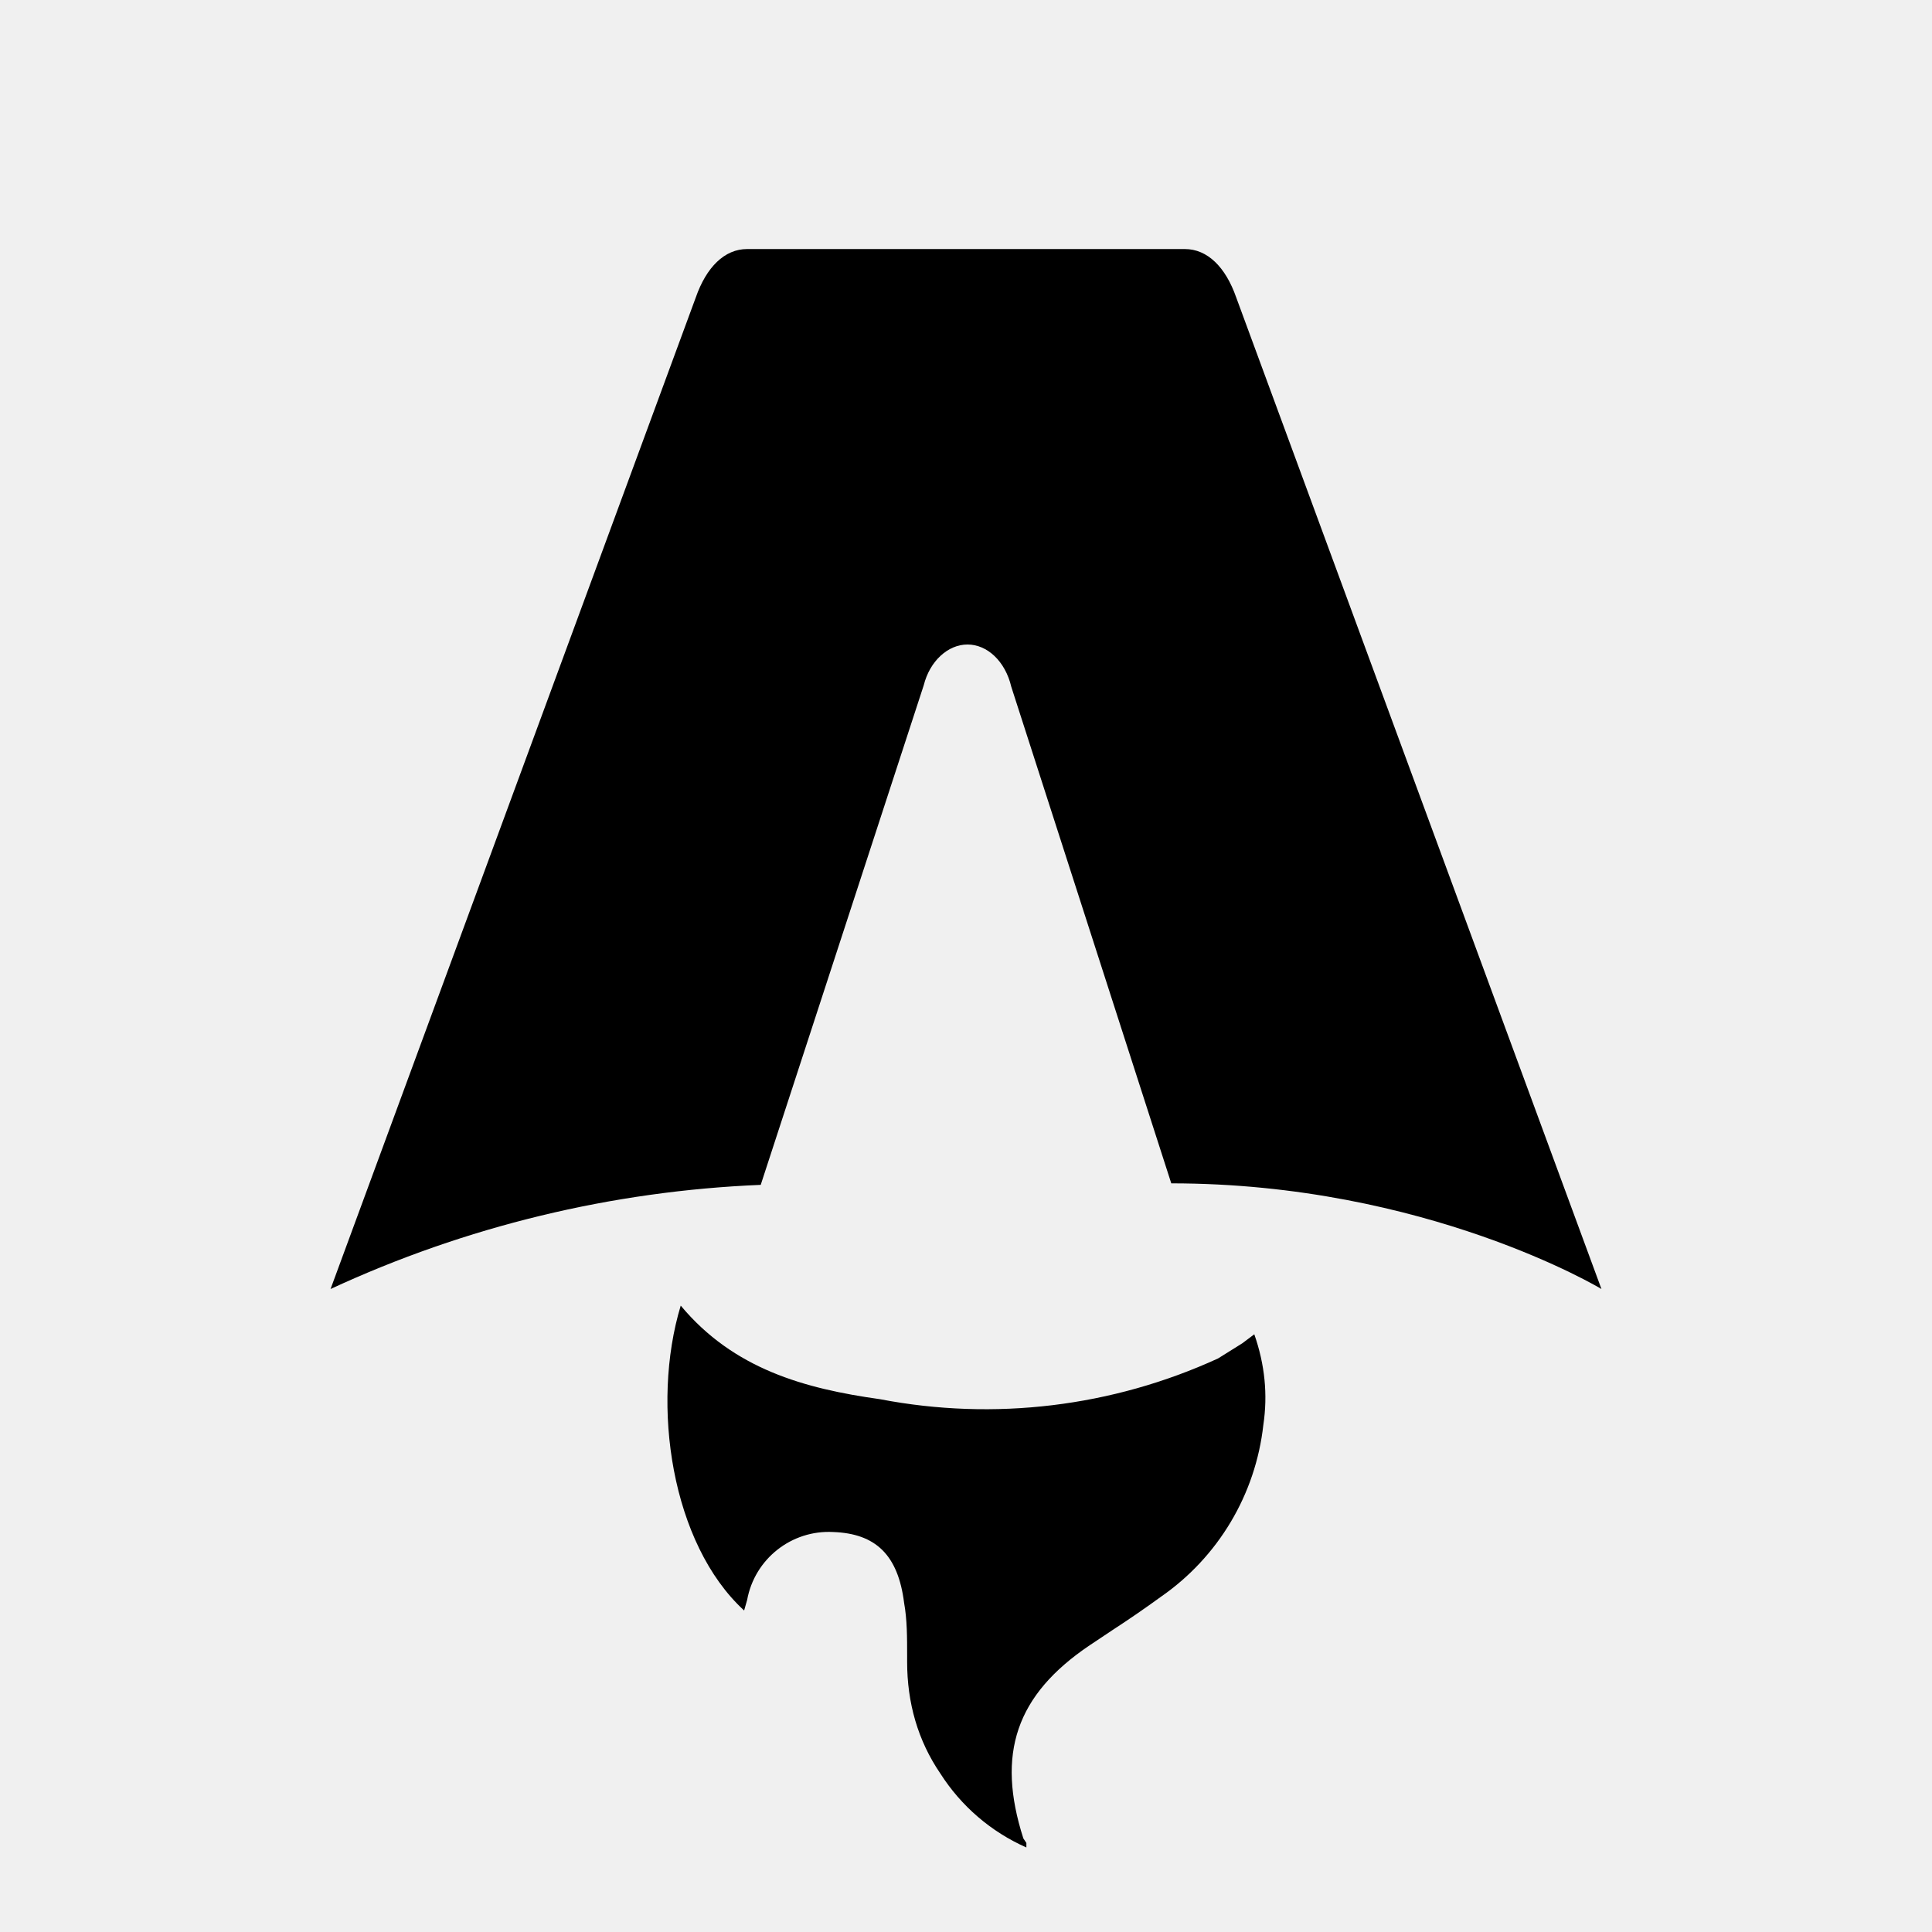
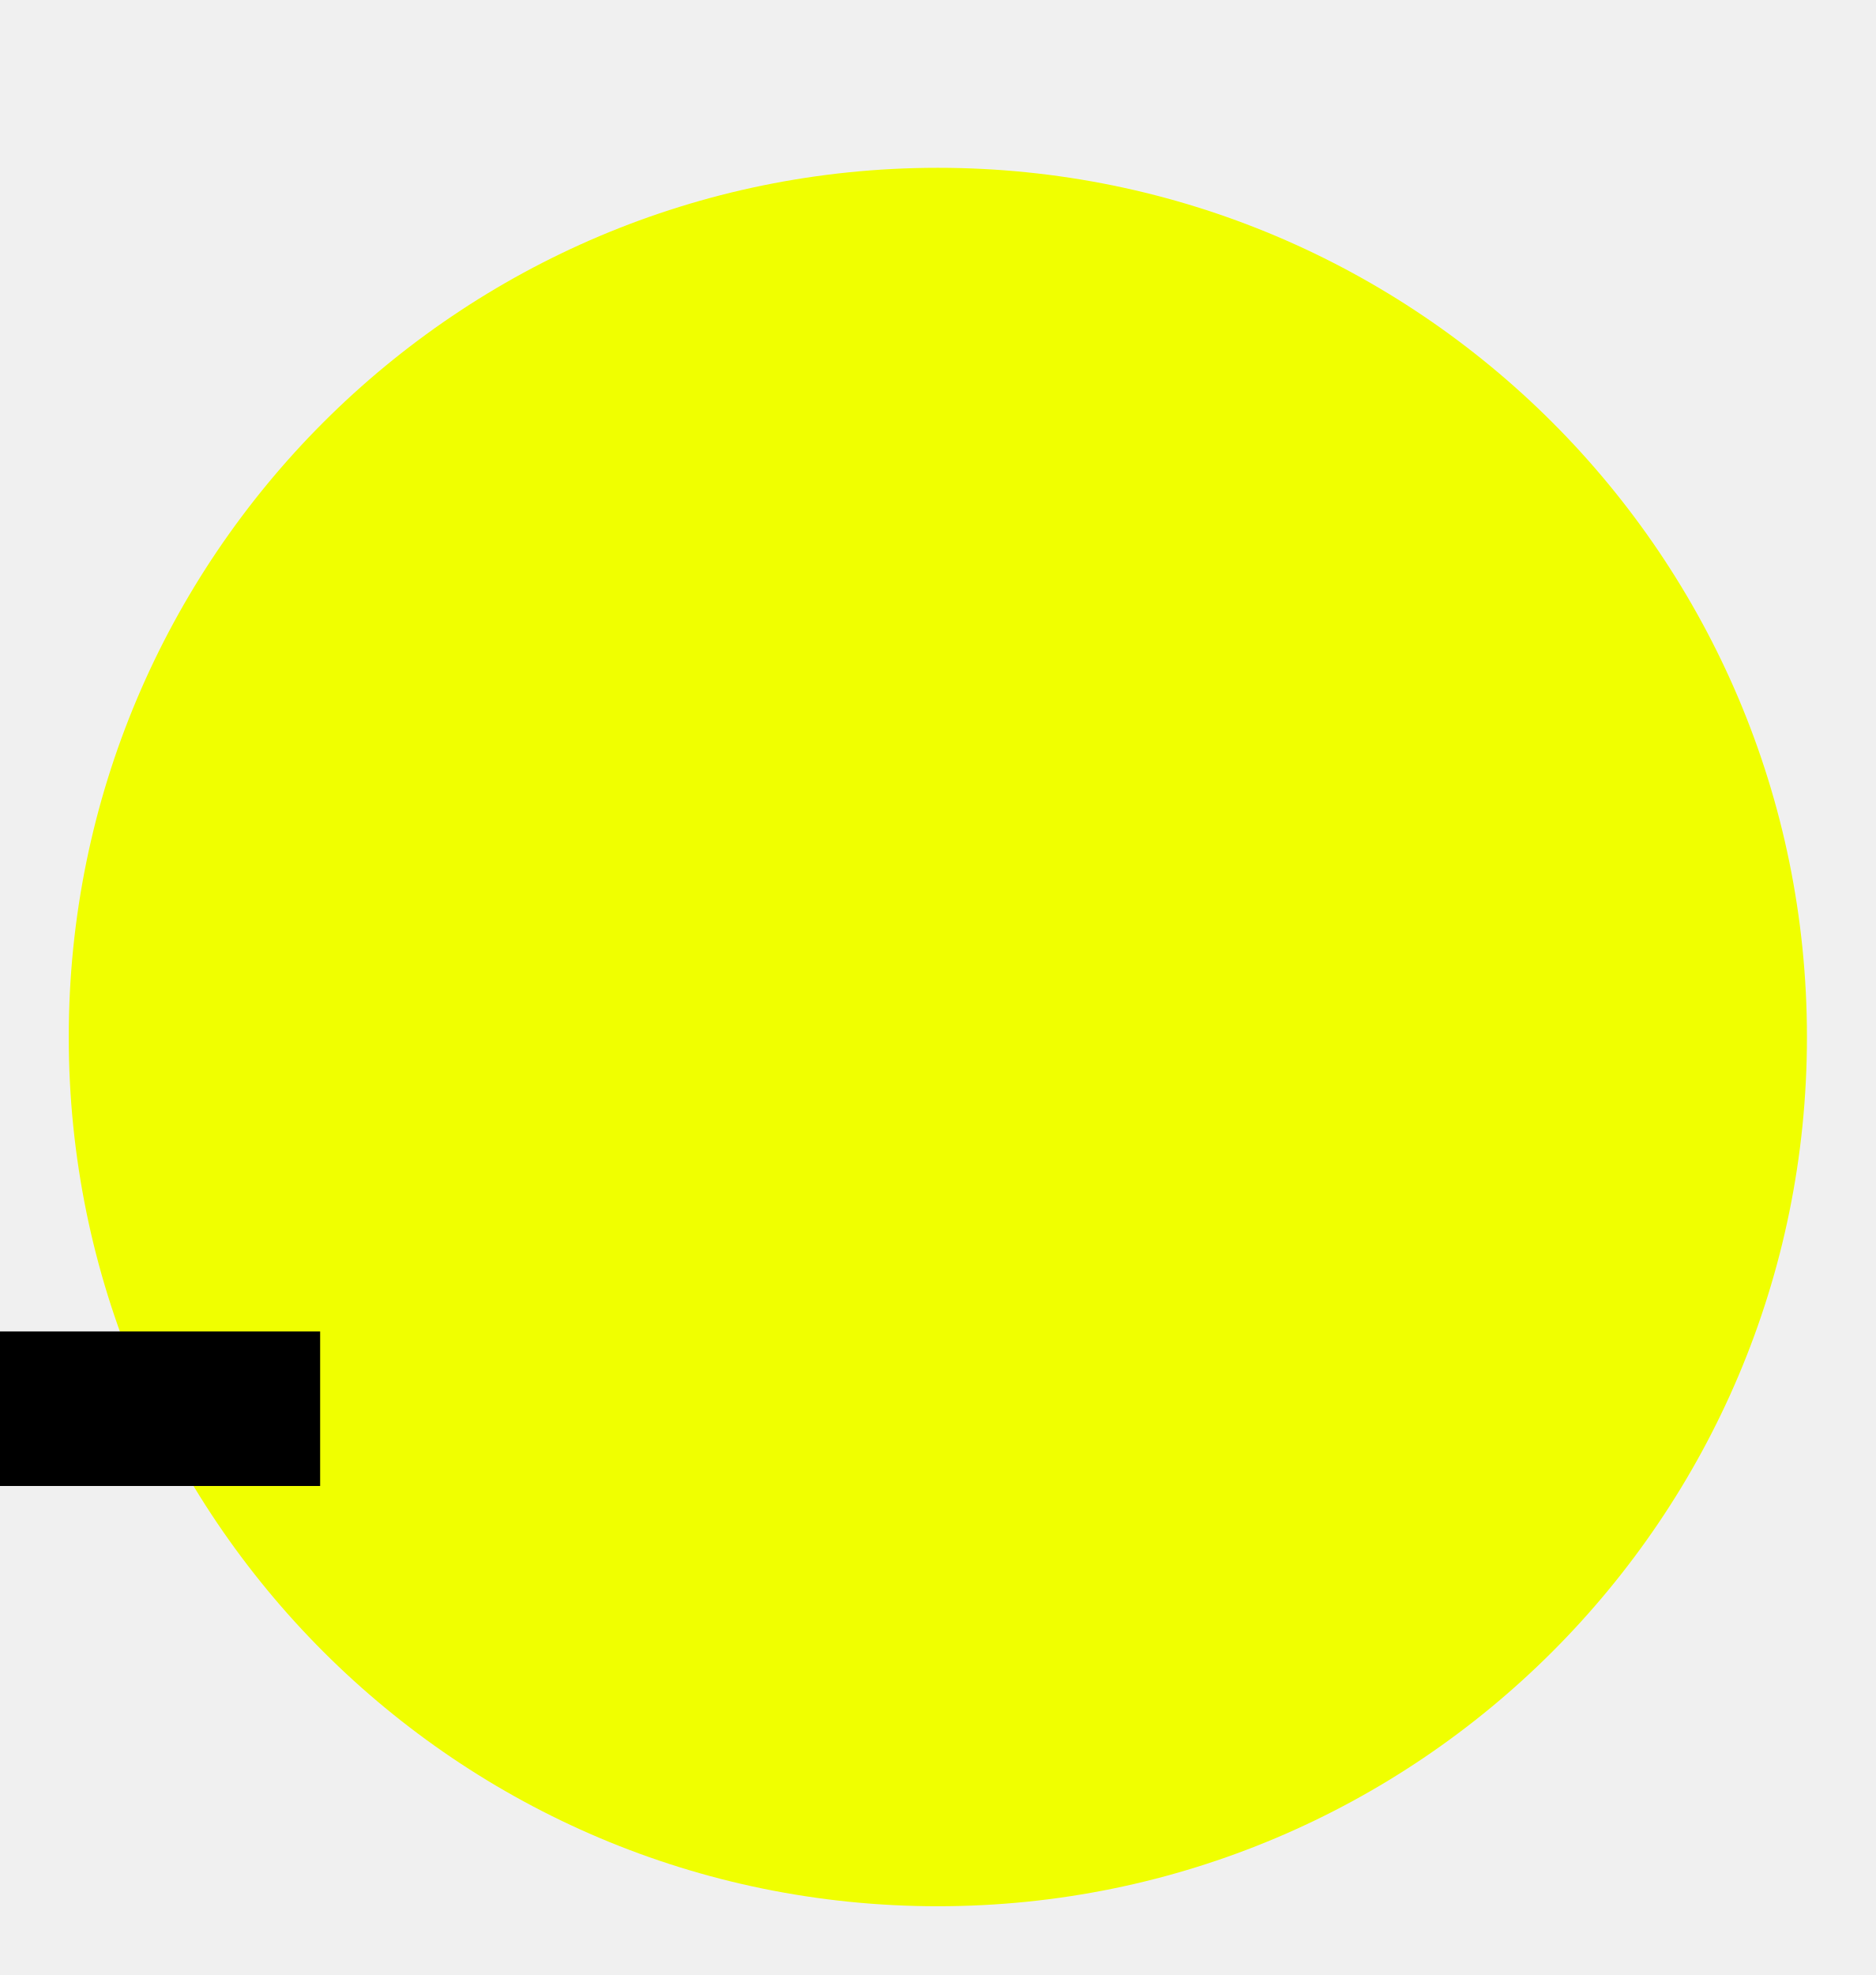
- <svg xmlns="http://www.w3.org/2000/svg" fill="none" viewBox="0 0 128 128">
-   <path d="M50.4 78.5a75.1 75.1 0 0 0-28.5 6.9l24.2-65.7c.7-2 1.9-3.2 3.4-3.2h29c1.5 0 2.7 1.2 3.4 3.2l24.2 65.7s-11.6-7-28.5-7L67 45.5c-.4-1.7-1.6-2.8-2.9-2.8-1.3 0-2.5 1.1-2.9 2.7L50.4 78.5Zm-1.1 28.2Zm-4.2-20.2c-2 6.6-.6 15.8 4.2 20.2a17.5 17.5 0 0 1 .2-.7 5.5 5.5 0 0 1 5.7-4.5c2.8.1 4.3 1.5 4.7 4.7.2 1.1.2 2.3.2 3.5v.4c0 2.7.7 5.2 2.2 7.4a13 13 0 0 0 5.7 4.9v-.3l-.2-.3c-1.8-5.6-.5-9.5 4.4-12.8l1.5-1a73 73 0 0 0 3.2-2.2 16 16 0 0 0 6.8-11.4c.3-2 .1-4-.6-6l-.8.6-1.6 1a37 37 0 0 1-22.4 2.7c-5-.7-9.7-2-13.2-6.2Z" />
-   <style>
-         path { fill: #000; }
-         @media (prefers-color-scheme: dark) {
-             path { fill: #FFF; }
-         }
-     </style>
+ <svg xmlns="http://www.w3.org/2000/svg" width="11.95mm" height="12.581mm" viewBox="0 0 11.95 12.581" version="1.1" id="svg1">
+   <defs id="defs1" />
+   <circle style="fill:#f0ff00;fill-opacity:1;stroke:#ffffff;stroke-width:0.877;stroke-opacity:0" id="path1" cx="5.975" cy="6.606" r="5.537" />
+   <g id="layer1" transform="translate(-64.6792,-114.9247)">
+     <text xml:space="preserve" style="font-style:normal;font-variant:normal;font-weight:normal;font-stretch:normal;font-size:15.589px;line-height:0.71;font-family:'Geist Mono';-inkscape-font-specification:'Geist Mono';text-align:center;writing-mode:lr-tb;direction:ltr;text-anchor:middle;fill:#000000;fill-opacity:1;stroke:#ffffff;stroke-width:0.751;stroke-opacity:0" x="70.319" y="126.369" id="text1">
+       <tspan id="tspan1" style="font-style:normal;font-variant:normal;font-weight:normal;font-stretch:normal;font-family:'Geist Mono';-inkscape-font-specification:'Geist Mono';fill:#000000;fill-opacity:1;stroke-width:0.751" x="70.319" y="126.369">L</tspan>
+     </text>
+     <text xml:space="preserve" style="font-style:normal;font-variant:normal;font-weight:normal;font-stretch:normal;font-size:12.391px;line-height:0.71;font-family:'Geist Mono';-inkscape-font-specification:'Geist Mono';text-align:center;writing-mode:lr-tb;direction:ltr;text-anchor:middle;fill:#000000;fill-opacity:1;stroke:#ffffff;stroke-width:0.597;stroke-opacity:0" x="71.833" y="124.389" id="text1-5">
+       <tspan id="tspan1-1" style="font-style:normal;font-variant:normal;font-weight:normal;font-stretch:normal;font-family:'Geist Mono';-inkscape-font-specification:'Geist Mono';fill:#000000;fill-opacity:1;stroke-width:0.597" x="71.833" y="124.389">L</tspan>
+     </text>
+   </g>
</svg>
